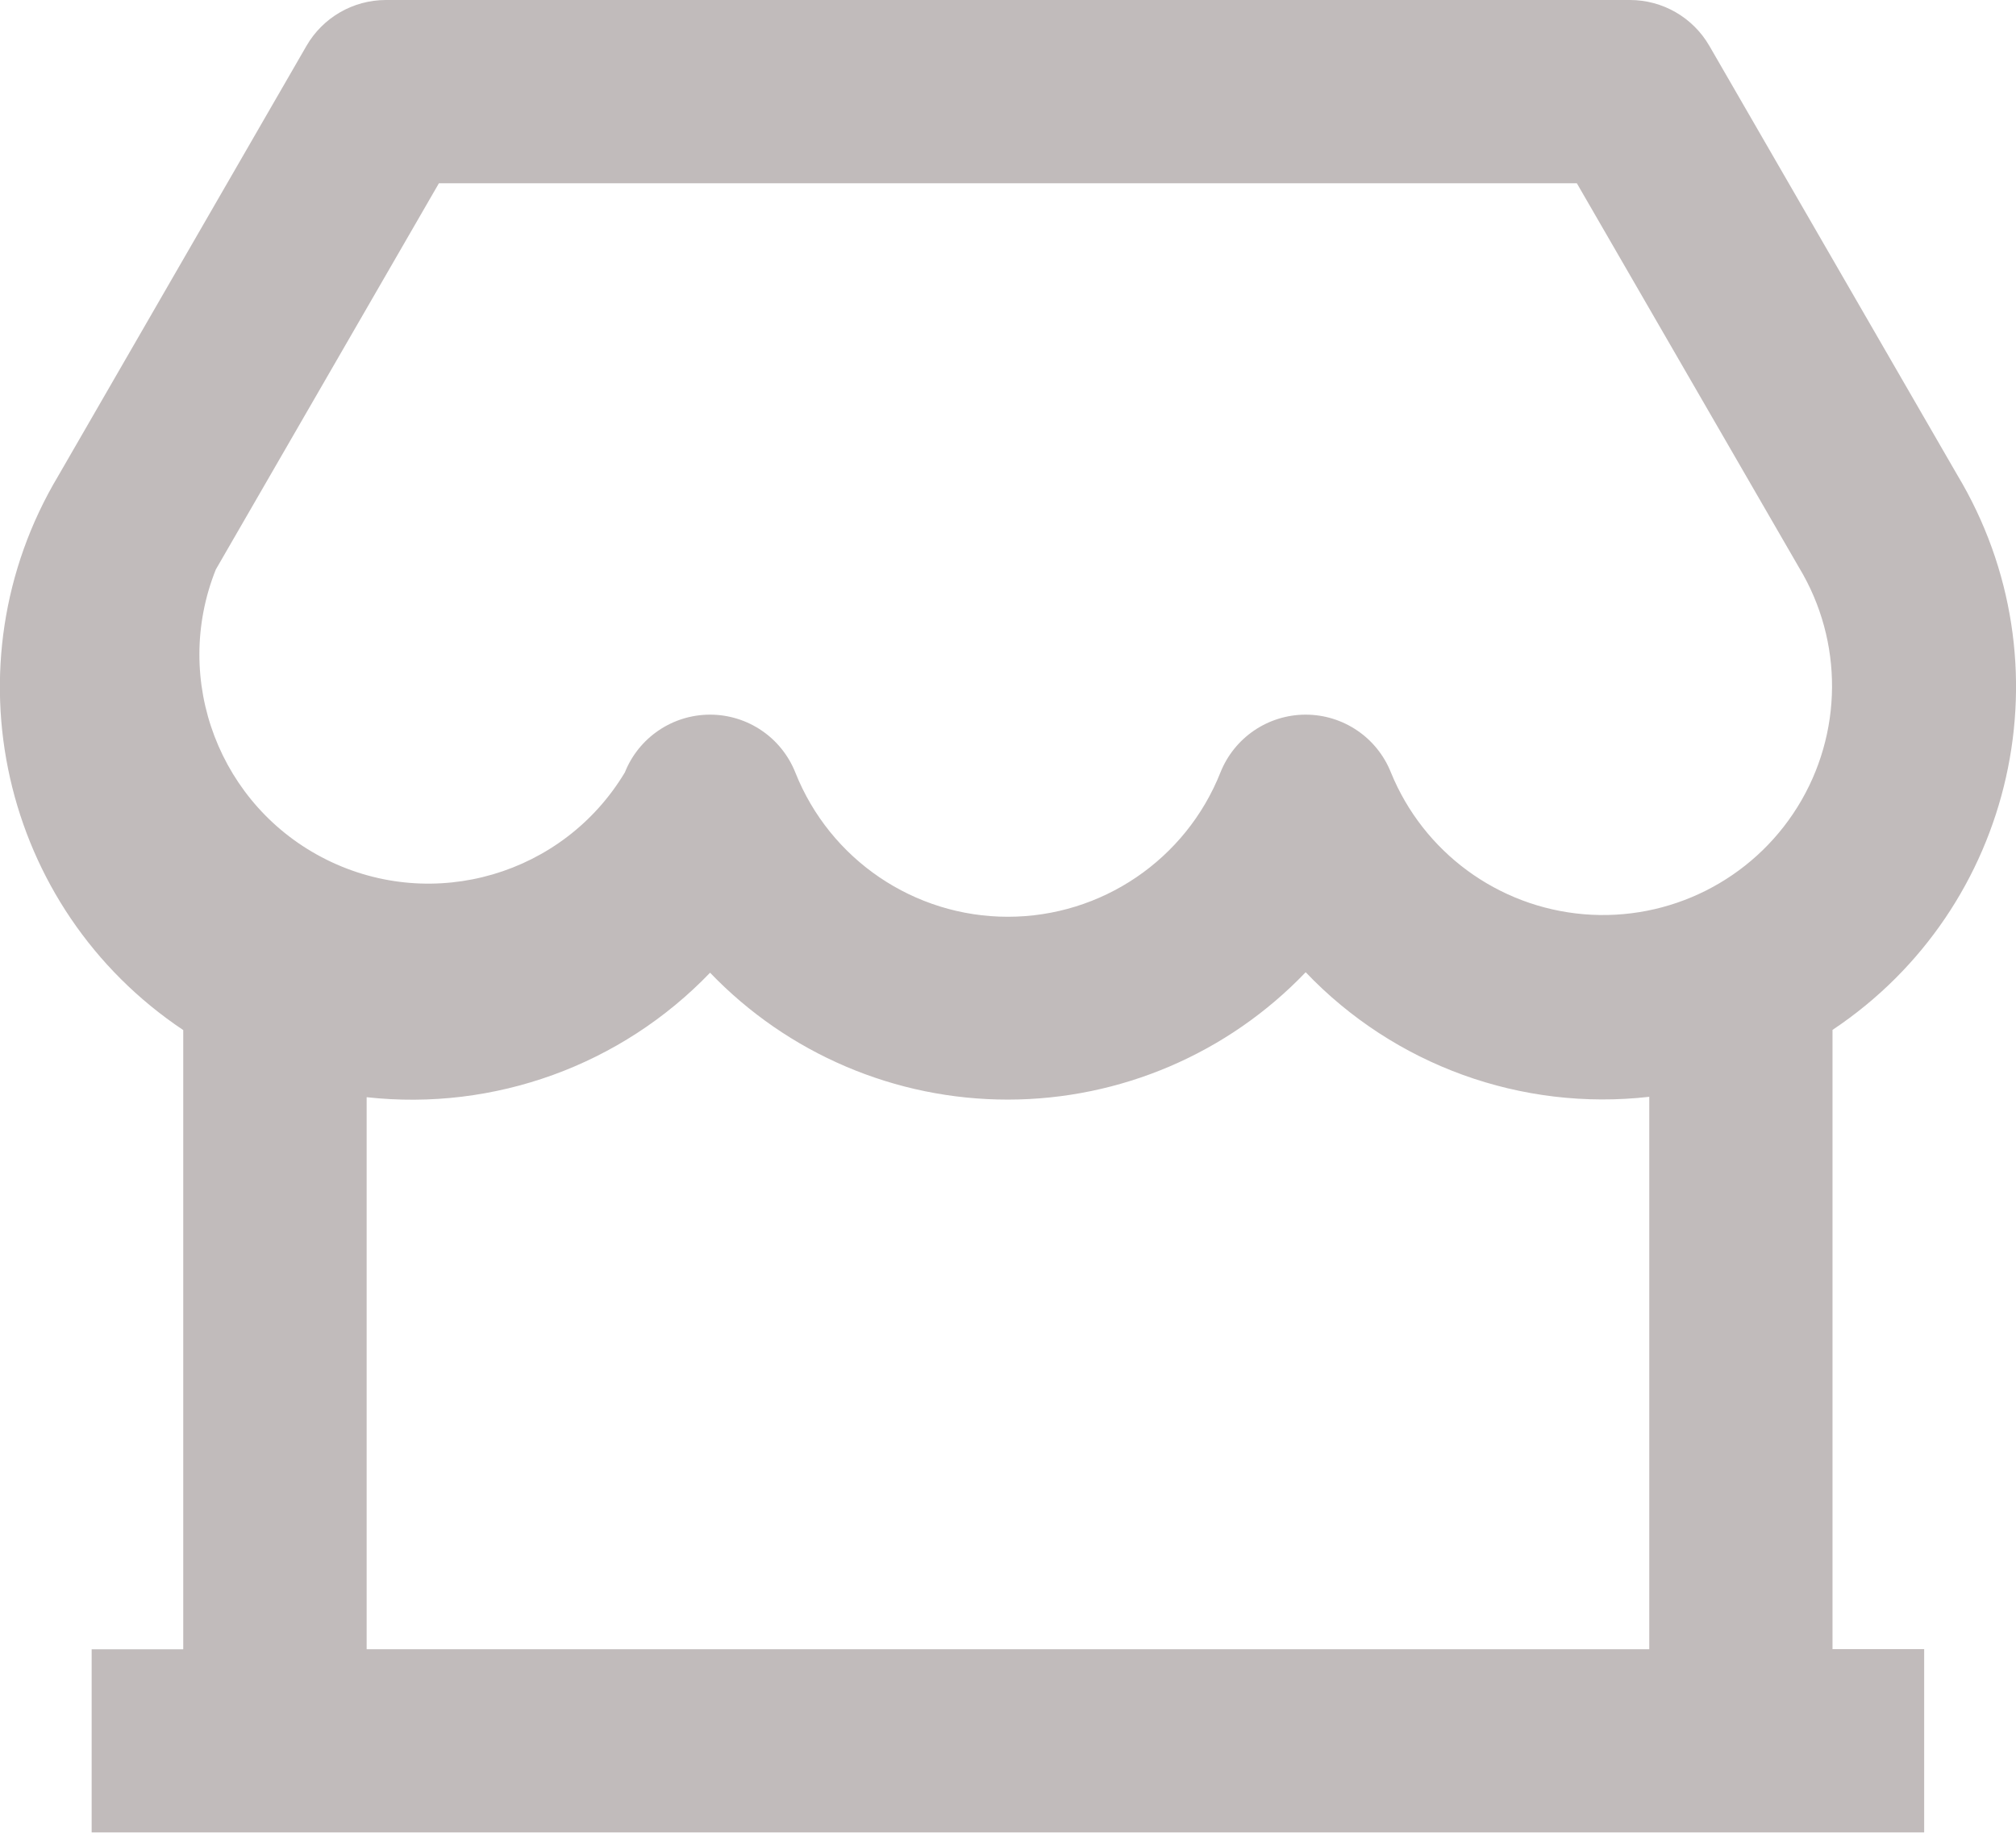
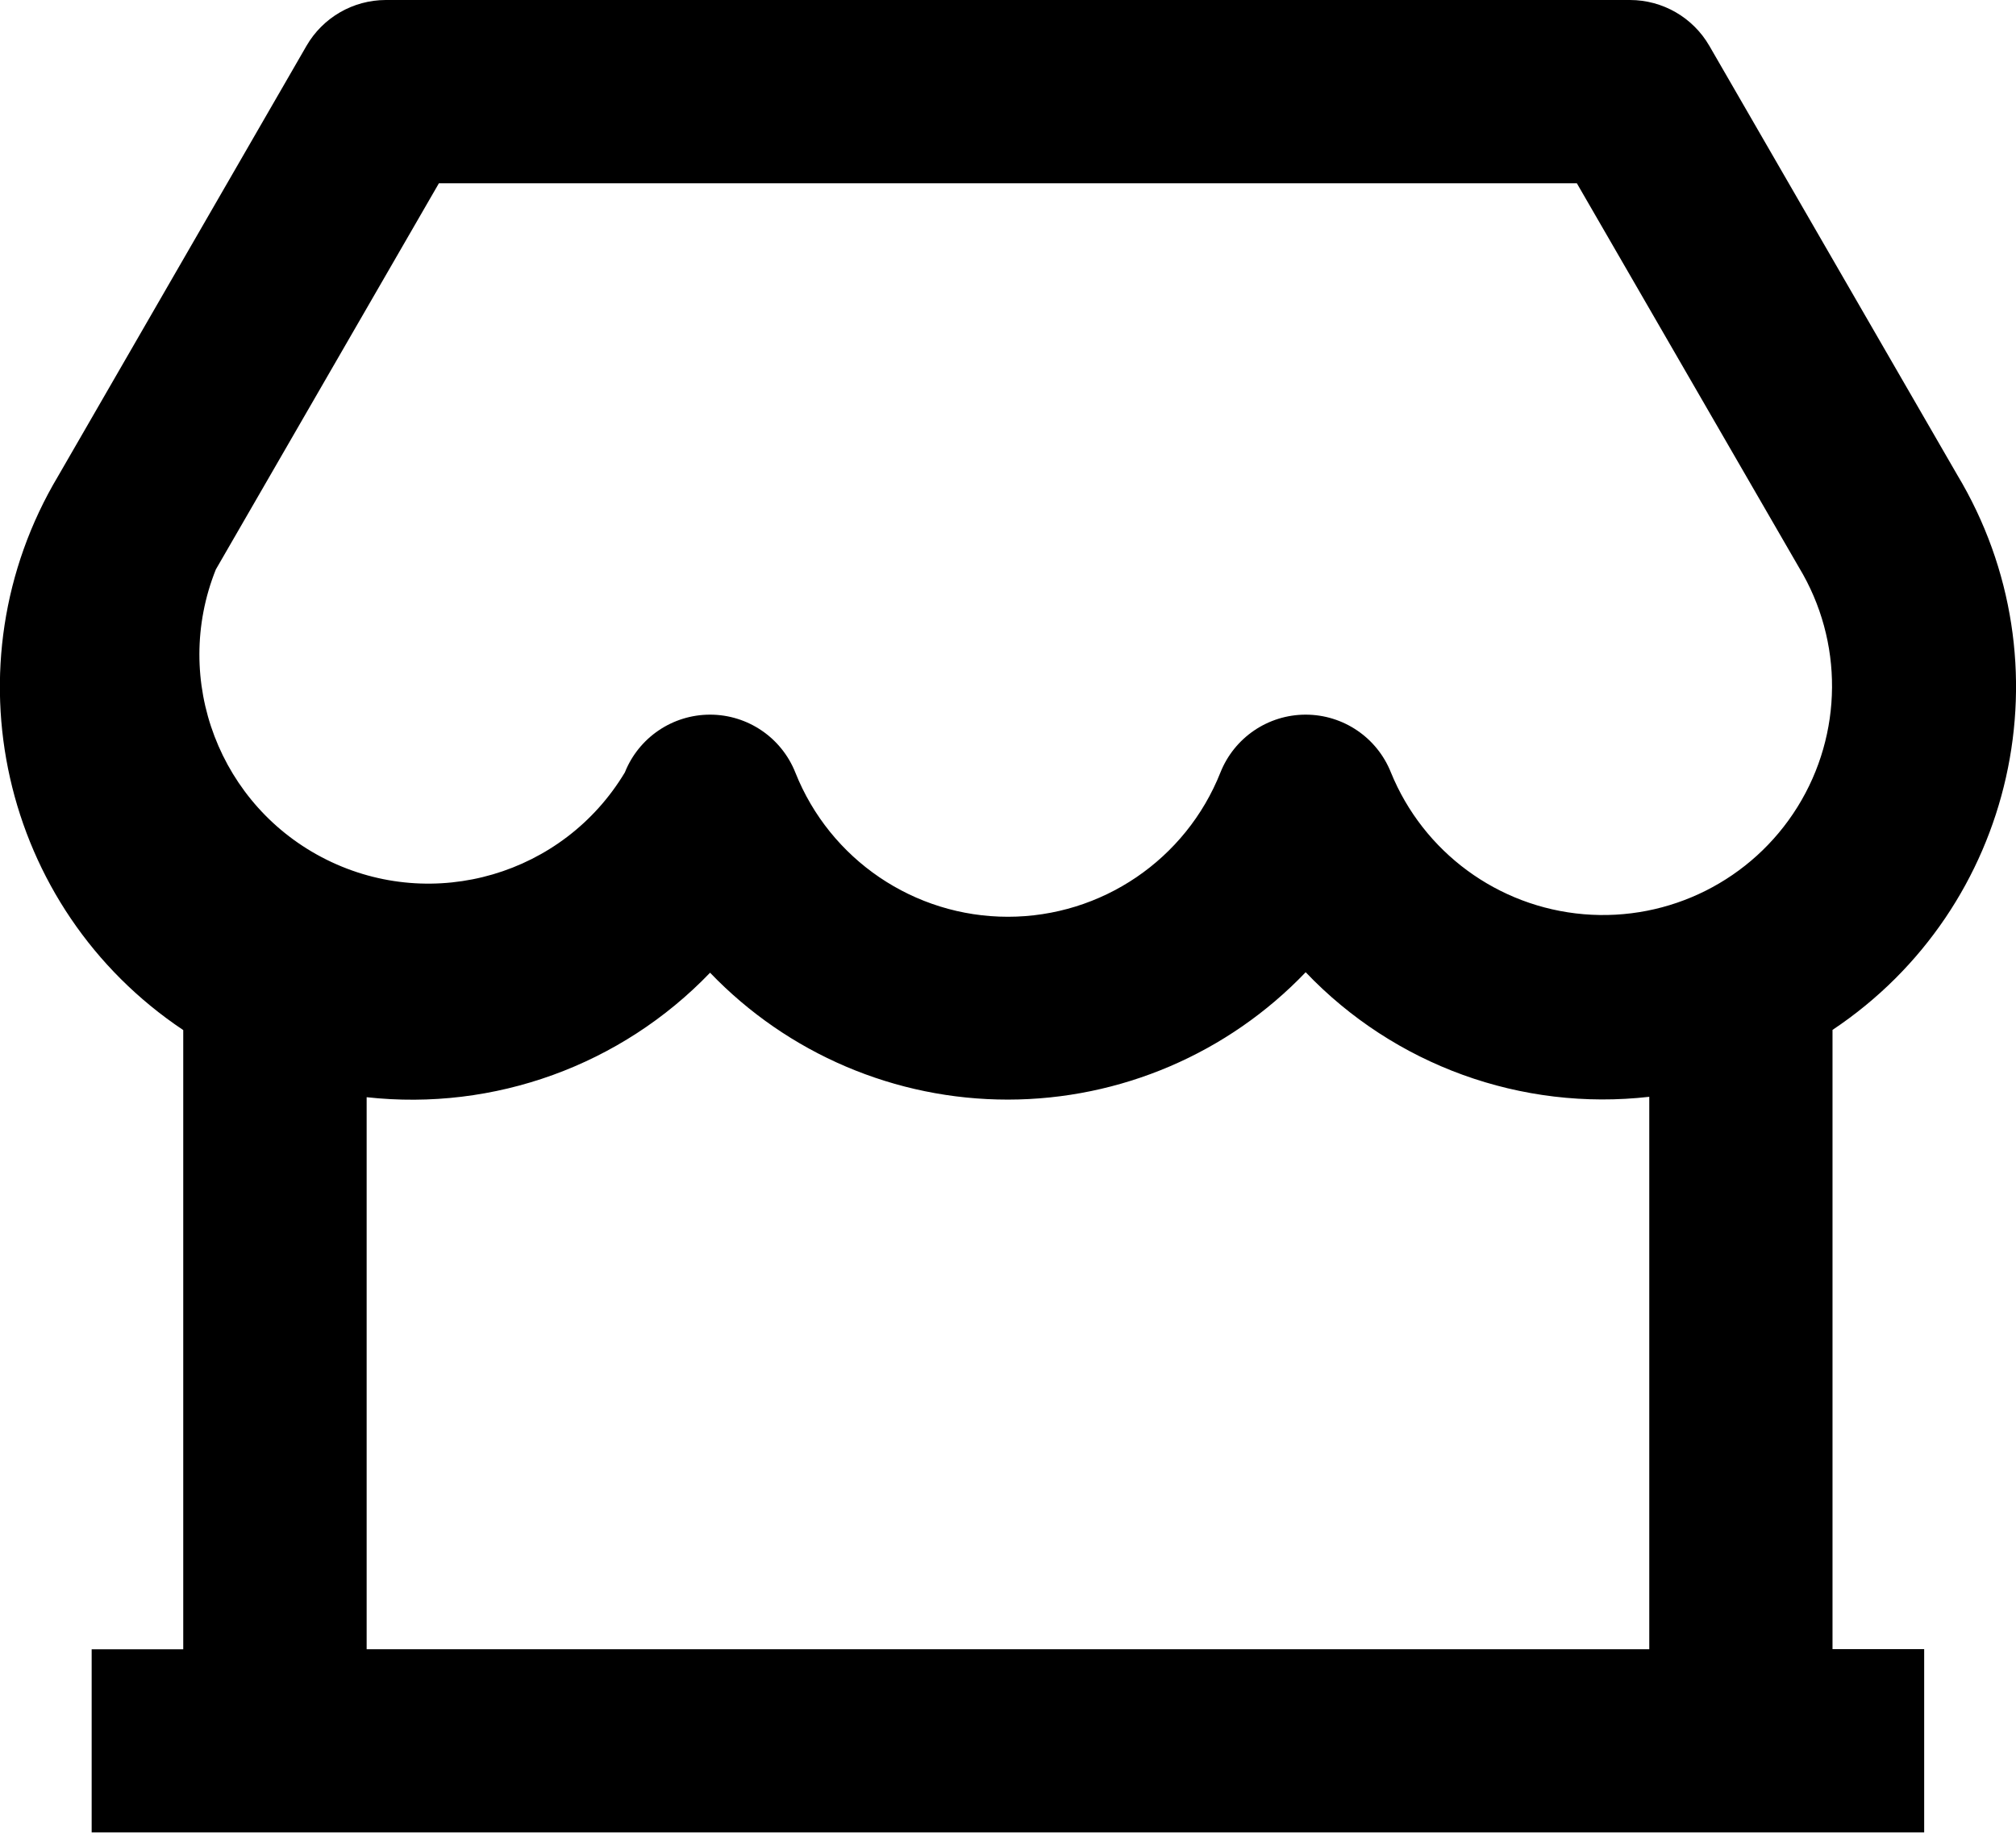
<svg xmlns="http://www.w3.org/2000/svg" width="24.743" height="22.491" viewBox="0 0 24.743 22.491">
-   <path id="tab-servicios" d="M24.491,16.64v7.6h1.125v2.249H3.125V24.242H4.249v-7.6a5.059,5.059,0,0,1-1.535-6.8l3.048-5.28A1.126,1.126,0,0,1,6.734,4H22.006a1.126,1.126,0,0,1,.973.562L26.02,9.825A5.059,5.059,0,0,1,24.491,16.64Zm-2.249.821a5.037,5.037,0,0,1-4.217-1.529,5.061,5.061,0,0,1-7.31.006A5.071,5.071,0,0,1,6.5,17.466v6.775H22.242V17.466ZM7.387,6.249l-2.738,4.74A2.811,2.811,0,0,0,9.669,13.48a1.126,1.126,0,0,1,2.092,0,2.807,2.807,0,0,0,5.218,0,1.126,1.126,0,0,1,2.092,0,2.811,2.811,0,1,0,5.01-2.513L21.353,6.249Z" transform="translate(-2 -4)" fill="#c1bbbb" />
+   <path id="tab-servicios" d="M24.491,16.64v7.6h1.125v2.249H3.125V24.242H4.249v-7.6a5.059,5.059,0,0,1-1.535-6.8l3.048-5.28A1.126,1.126,0,0,1,6.734,4H22.006a1.126,1.126,0,0,1,.973.562L26.02,9.825A5.059,5.059,0,0,1,24.491,16.64Zm-2.249.821a5.037,5.037,0,0,1-4.217-1.529,5.061,5.061,0,0,1-7.31.006A5.071,5.071,0,0,1,6.5,17.466v6.775H22.242V17.466ZM7.387,6.249l-2.738,4.74A2.811,2.811,0,0,0,9.669,13.48a1.126,1.126,0,0,1,2.092,0,2.807,2.807,0,0,0,5.218,0,1.126,1.126,0,0,1,2.092,0,2.811,2.811,0,1,0,5.01-2.513L21.353,6.249Z" transform="translate(-2 -4)" />
</svg>
